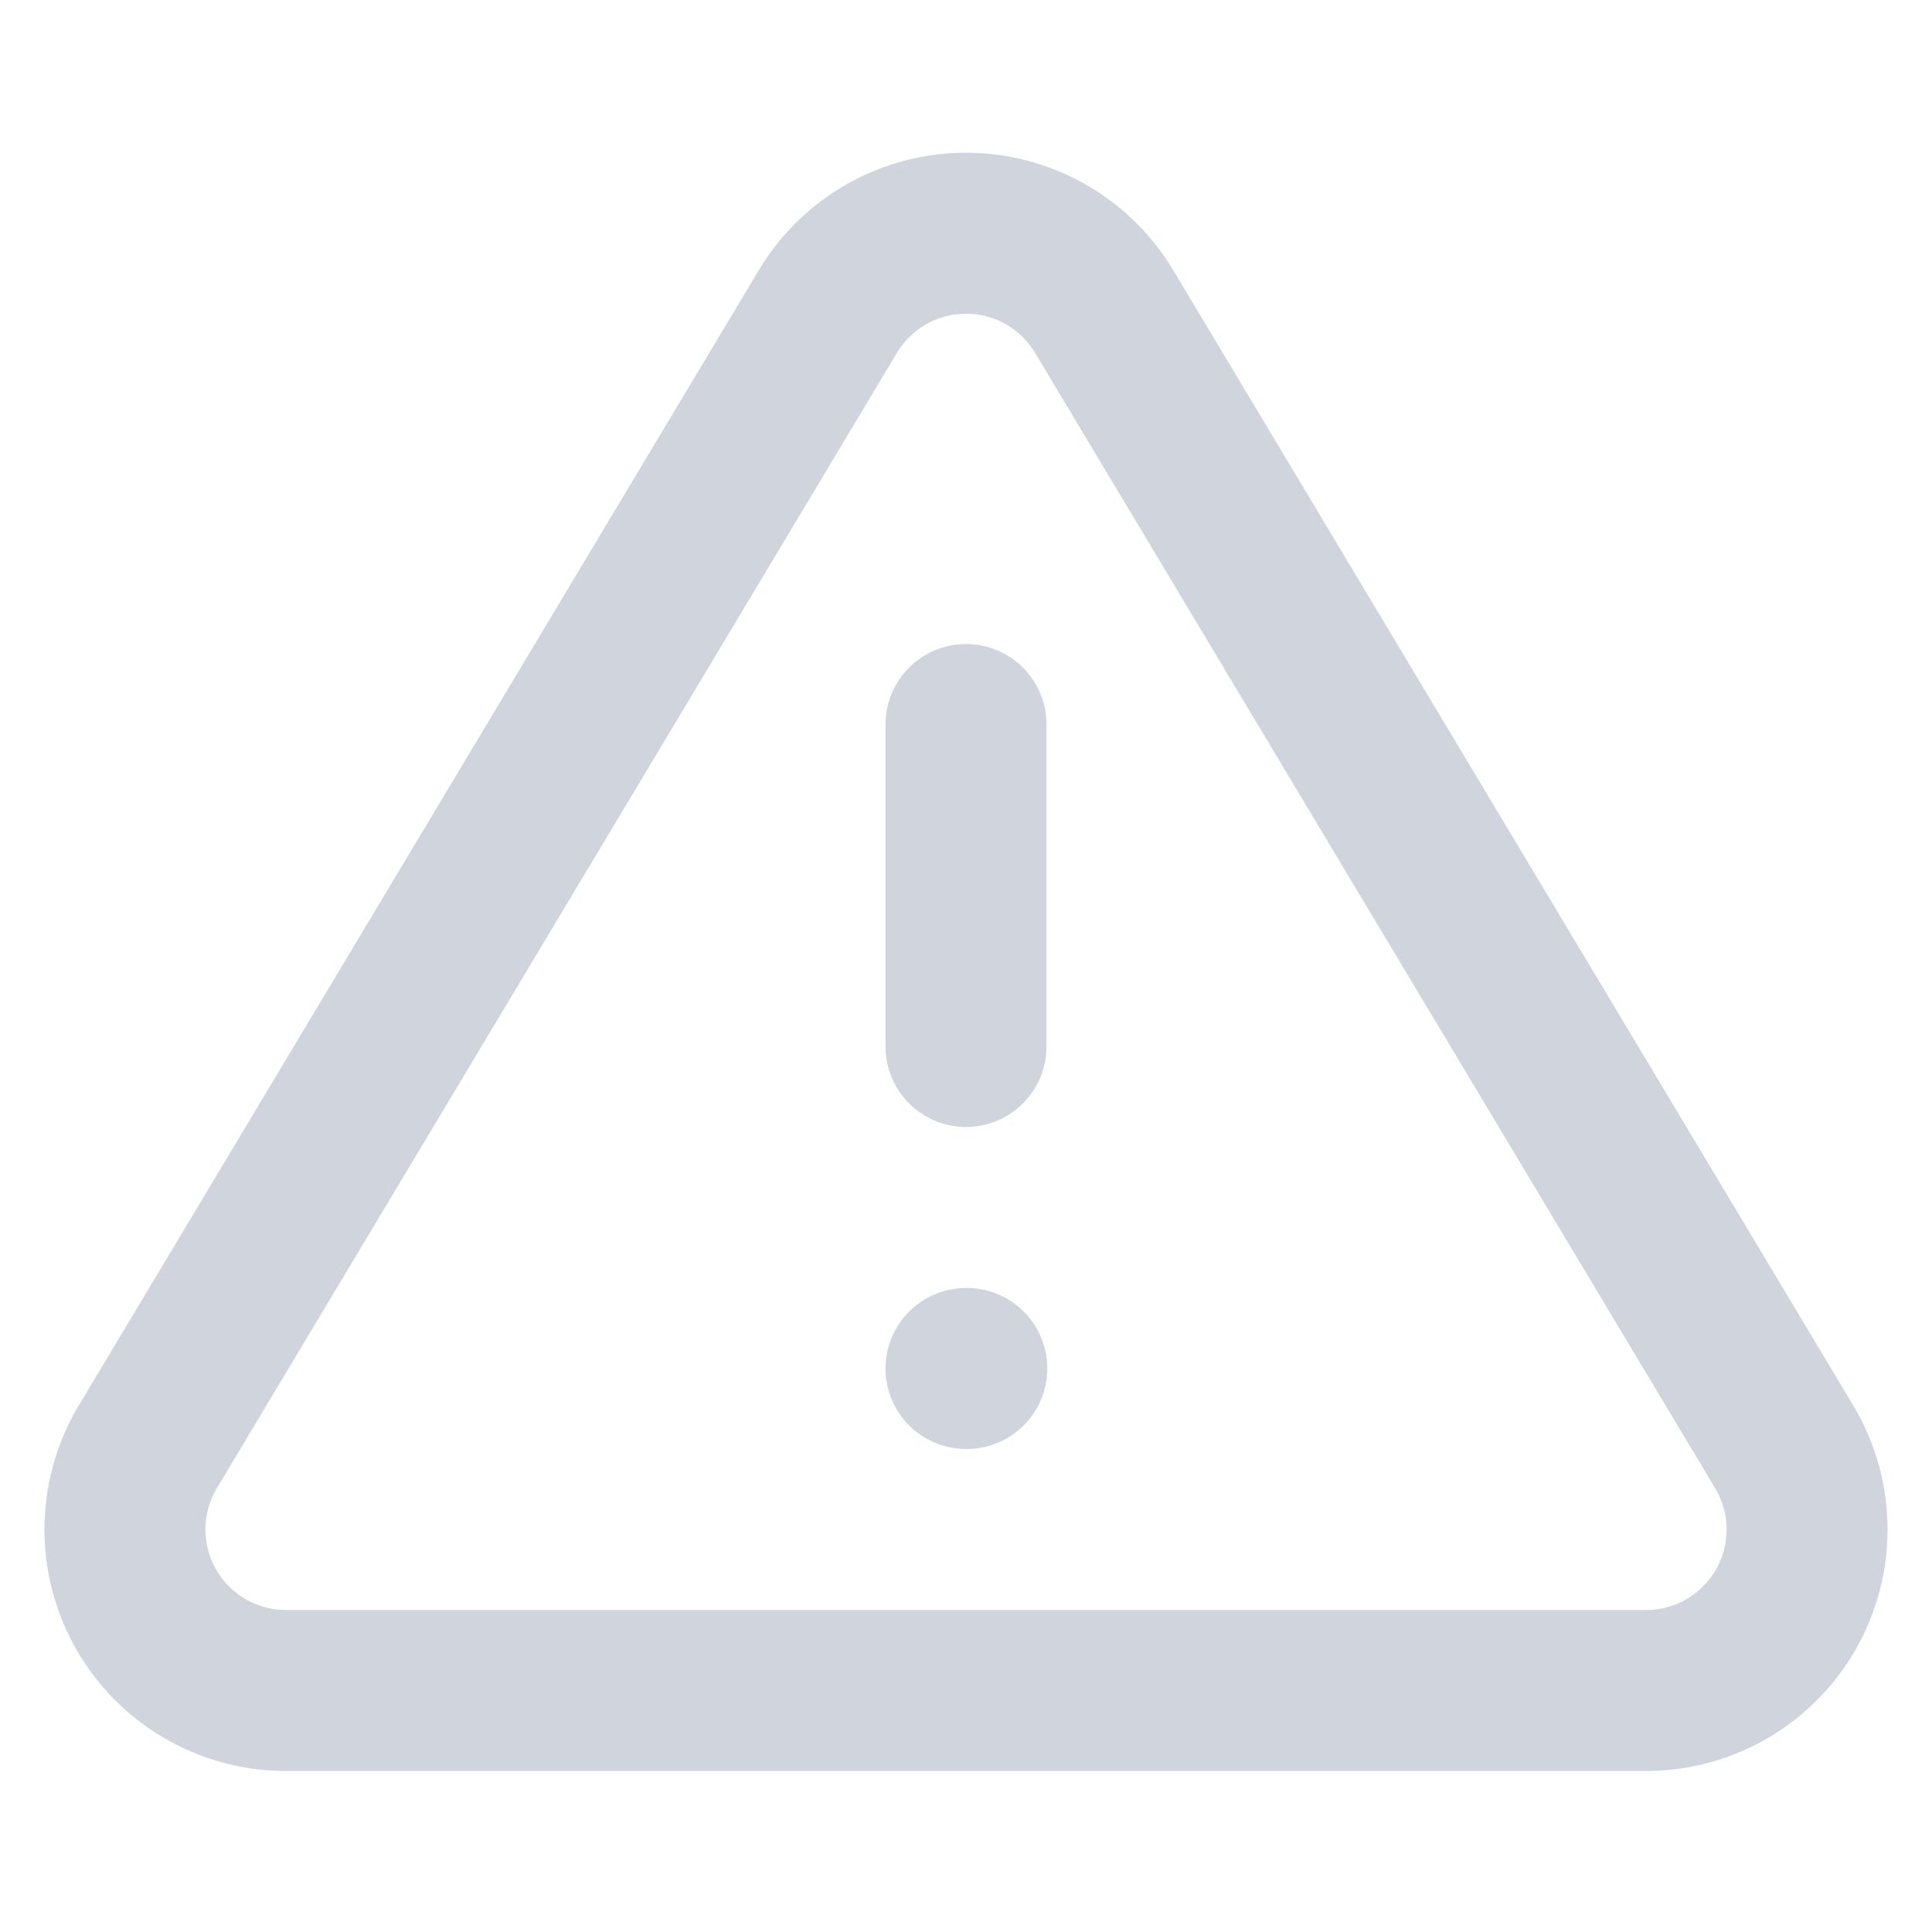
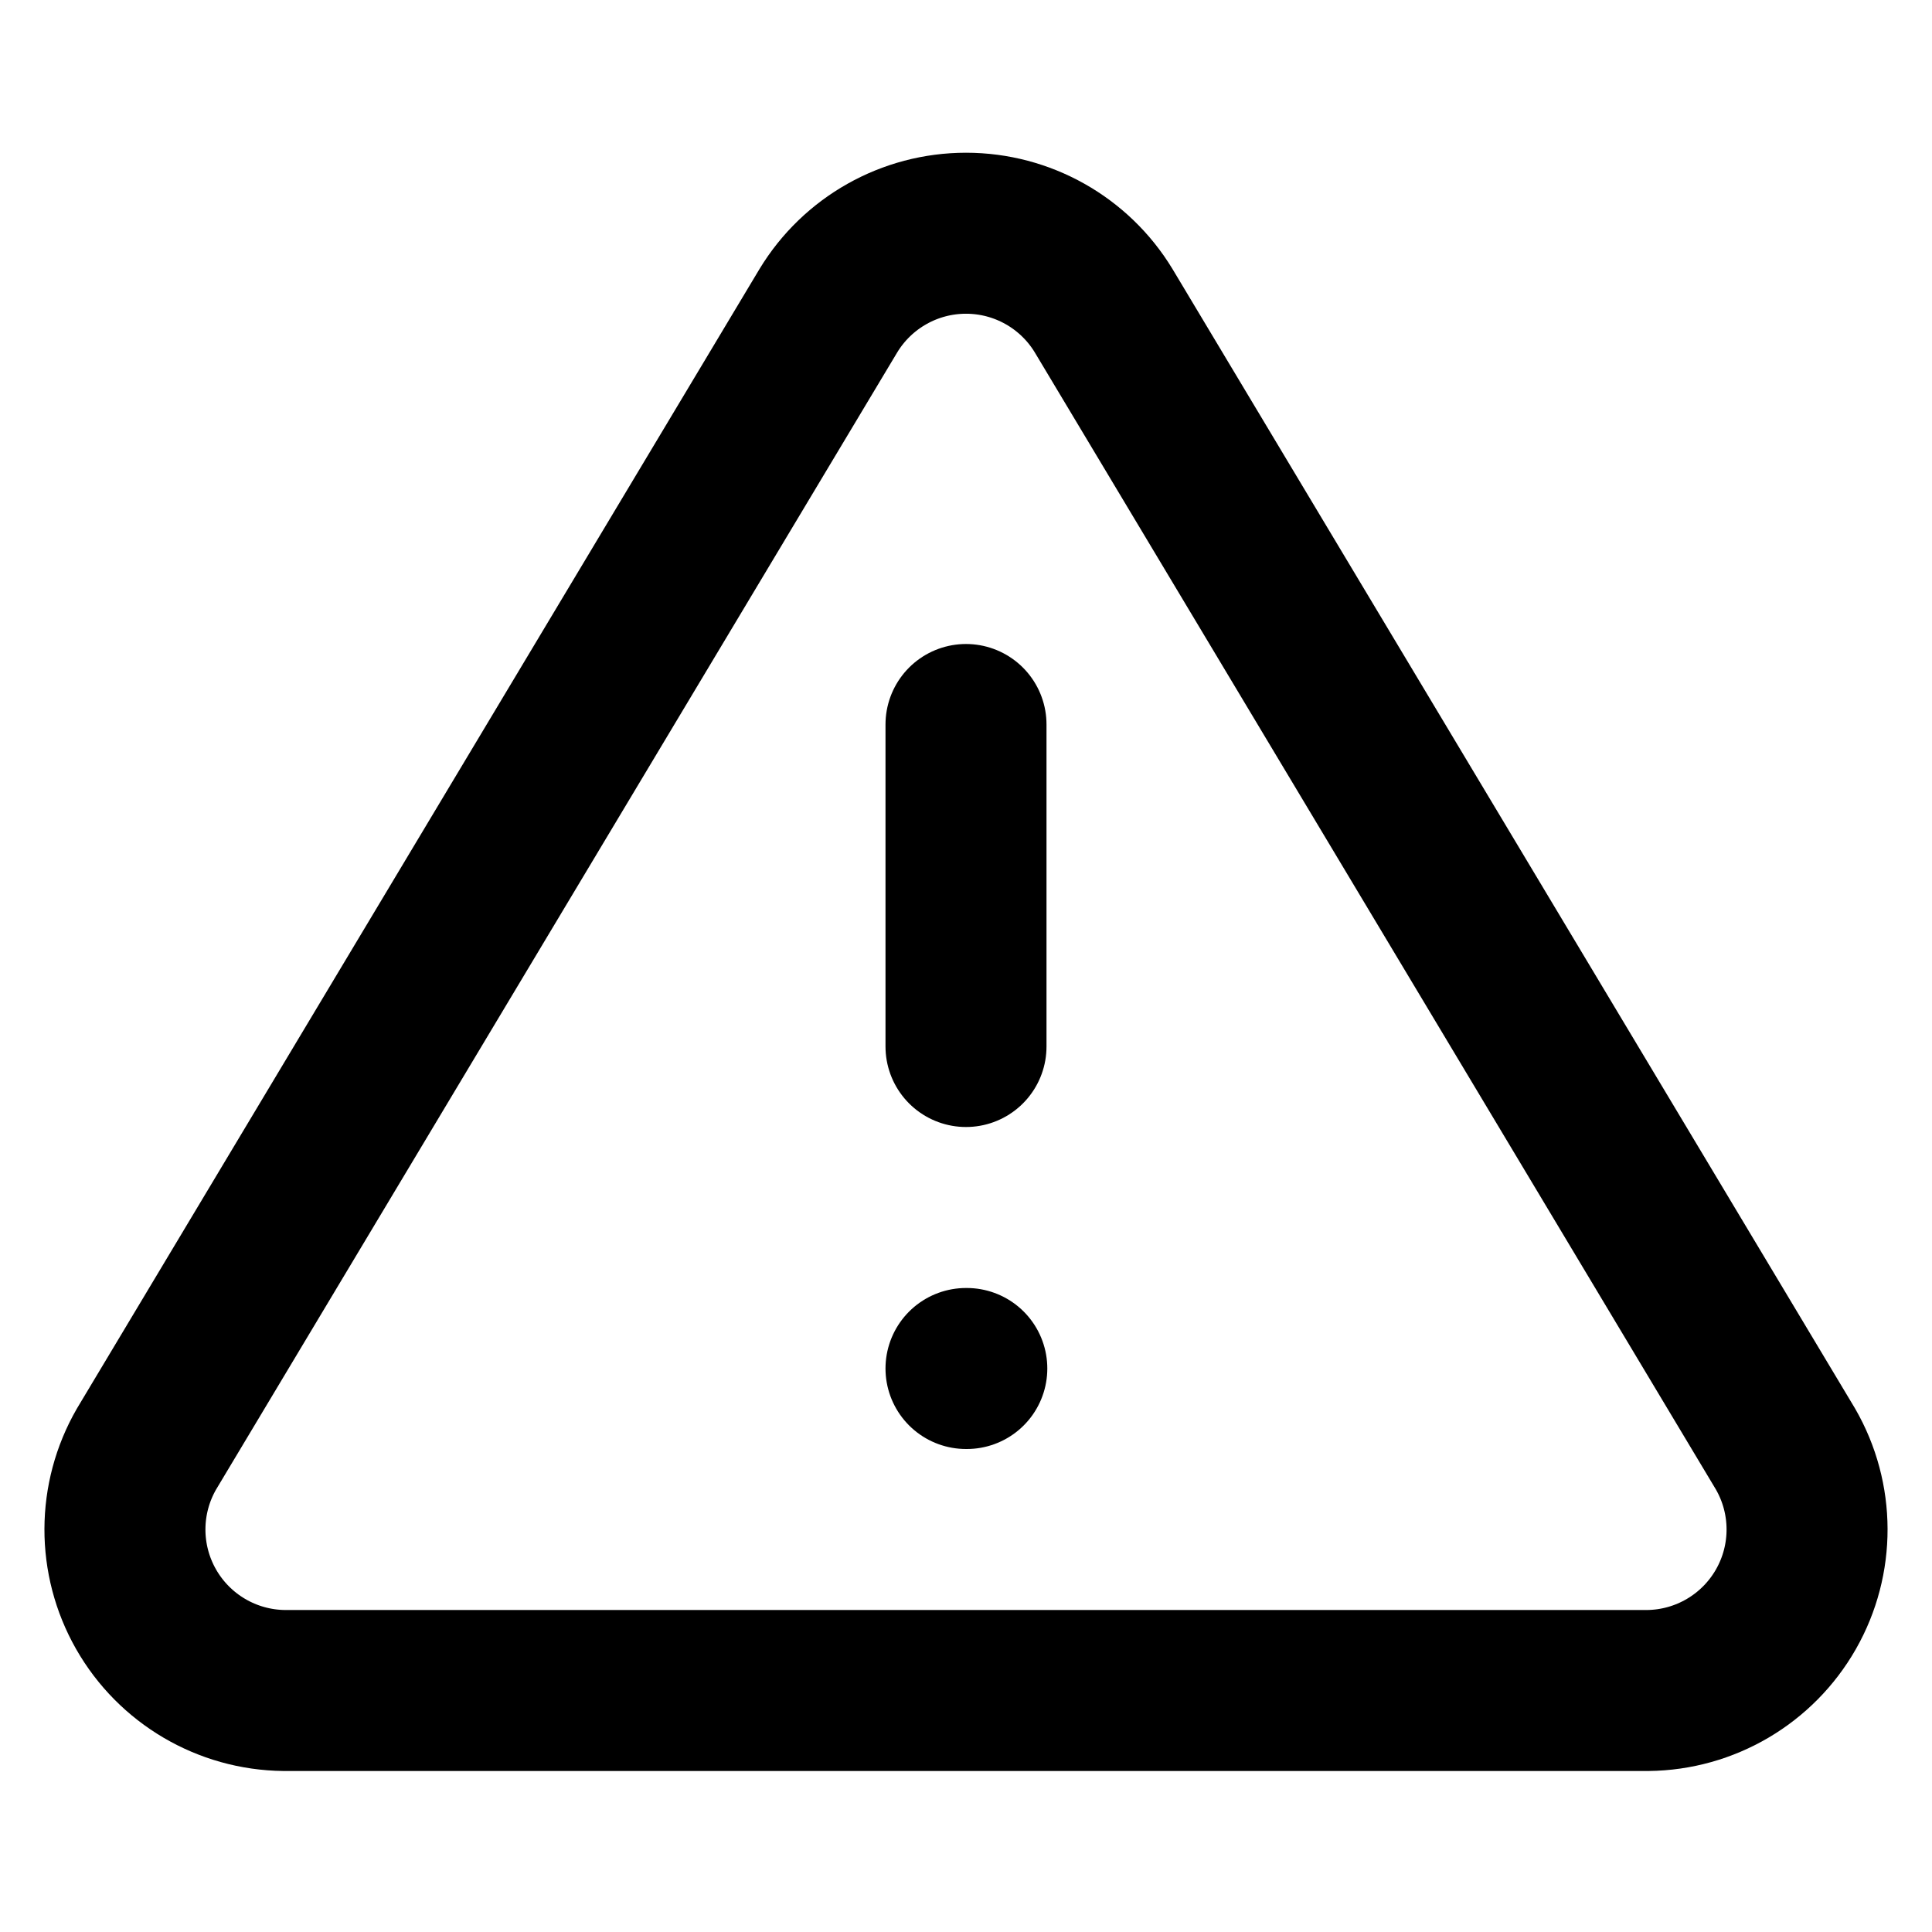
- <svg xmlns="http://www.w3.org/2000/svg" width="24" height="24" viewBox="0 0 24 24" fill="none" stroke="#D0D5DD" stroke-width="2" stroke-linecap="round" stroke-linejoin="round" class="feather feather-alert-triangle">
+ <svg xmlns="http://www.w3.org/2000/svg" width="24" height="24" viewBox="0 0 24 24" fill="none" stroke="currentColor" stroke-width="2" stroke-linecap="round" stroke-linejoin="round" class="feather feather-alert-triangle">
  <path d="M10.29 3.86L1.82 18a2 2 0 0 0 1.71 3h16.94a2 2 0 0 0 1.71-3L13.71 3.86a2 2 0 0 0-3.42 0z" />
  <line x1="12" y1="9" x2="12" y2="13" />
  <line x1="12" y1="17" x2="12.01" y2="17" />
</svg>
